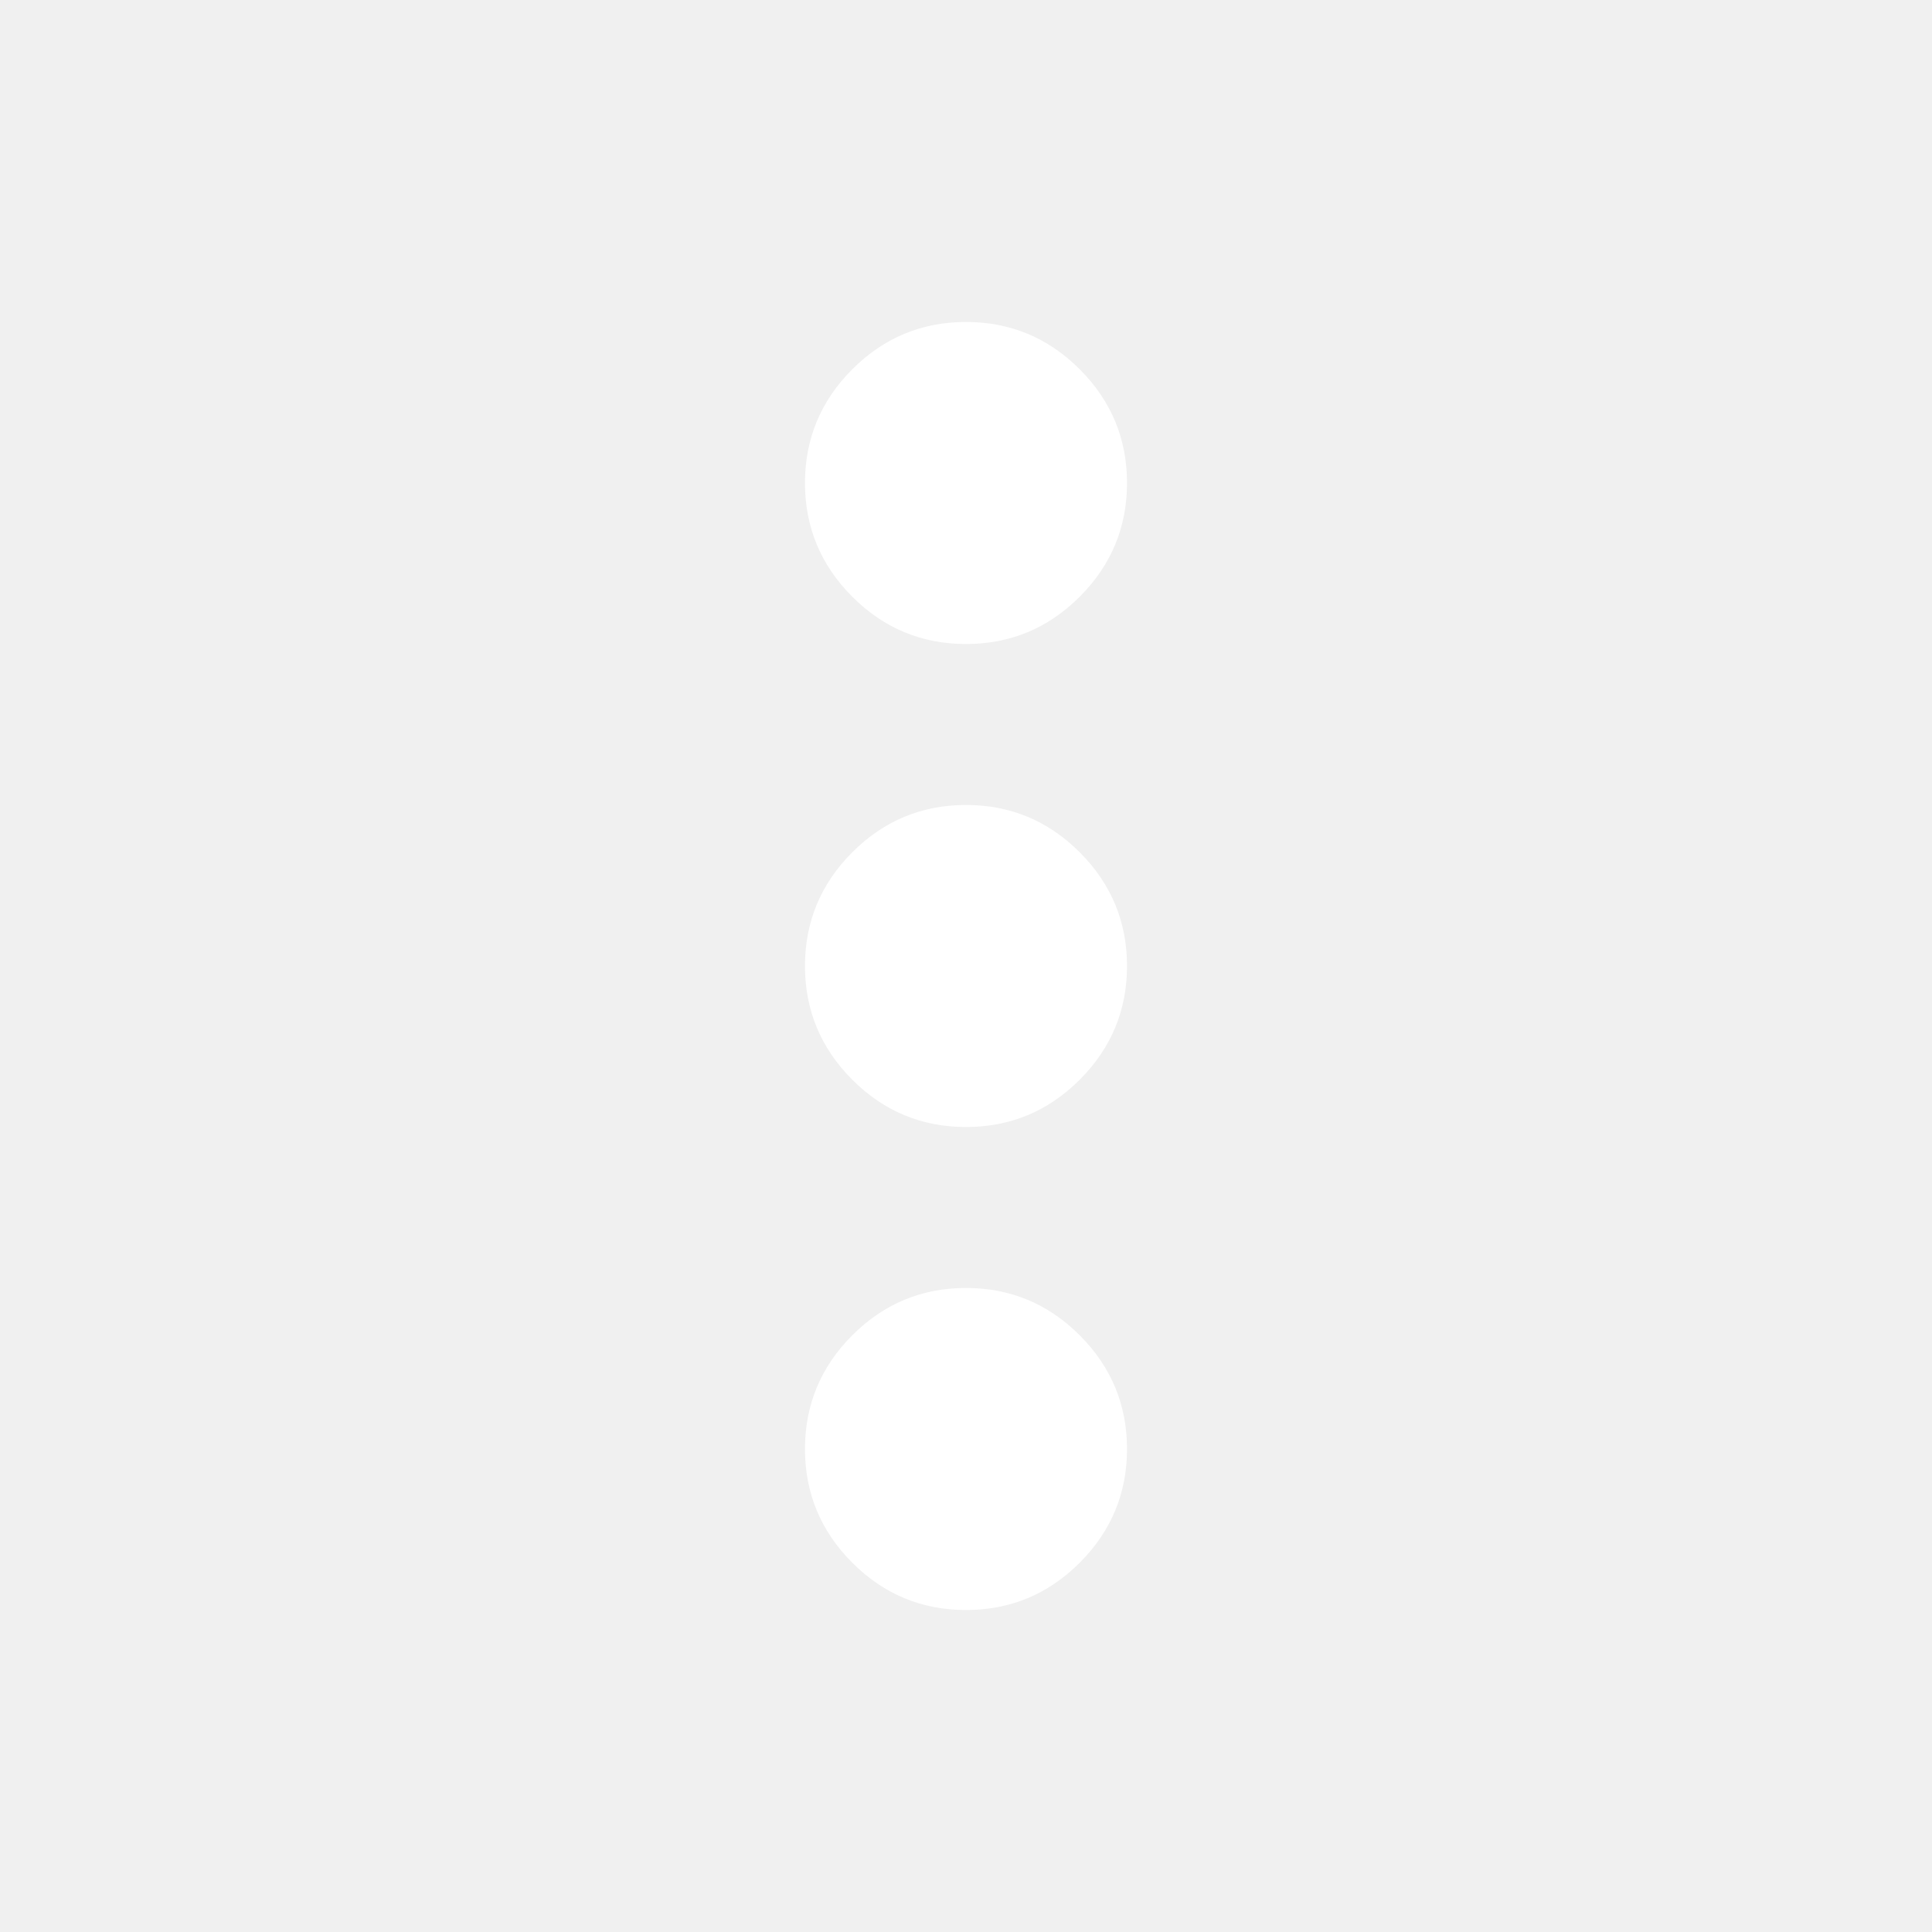
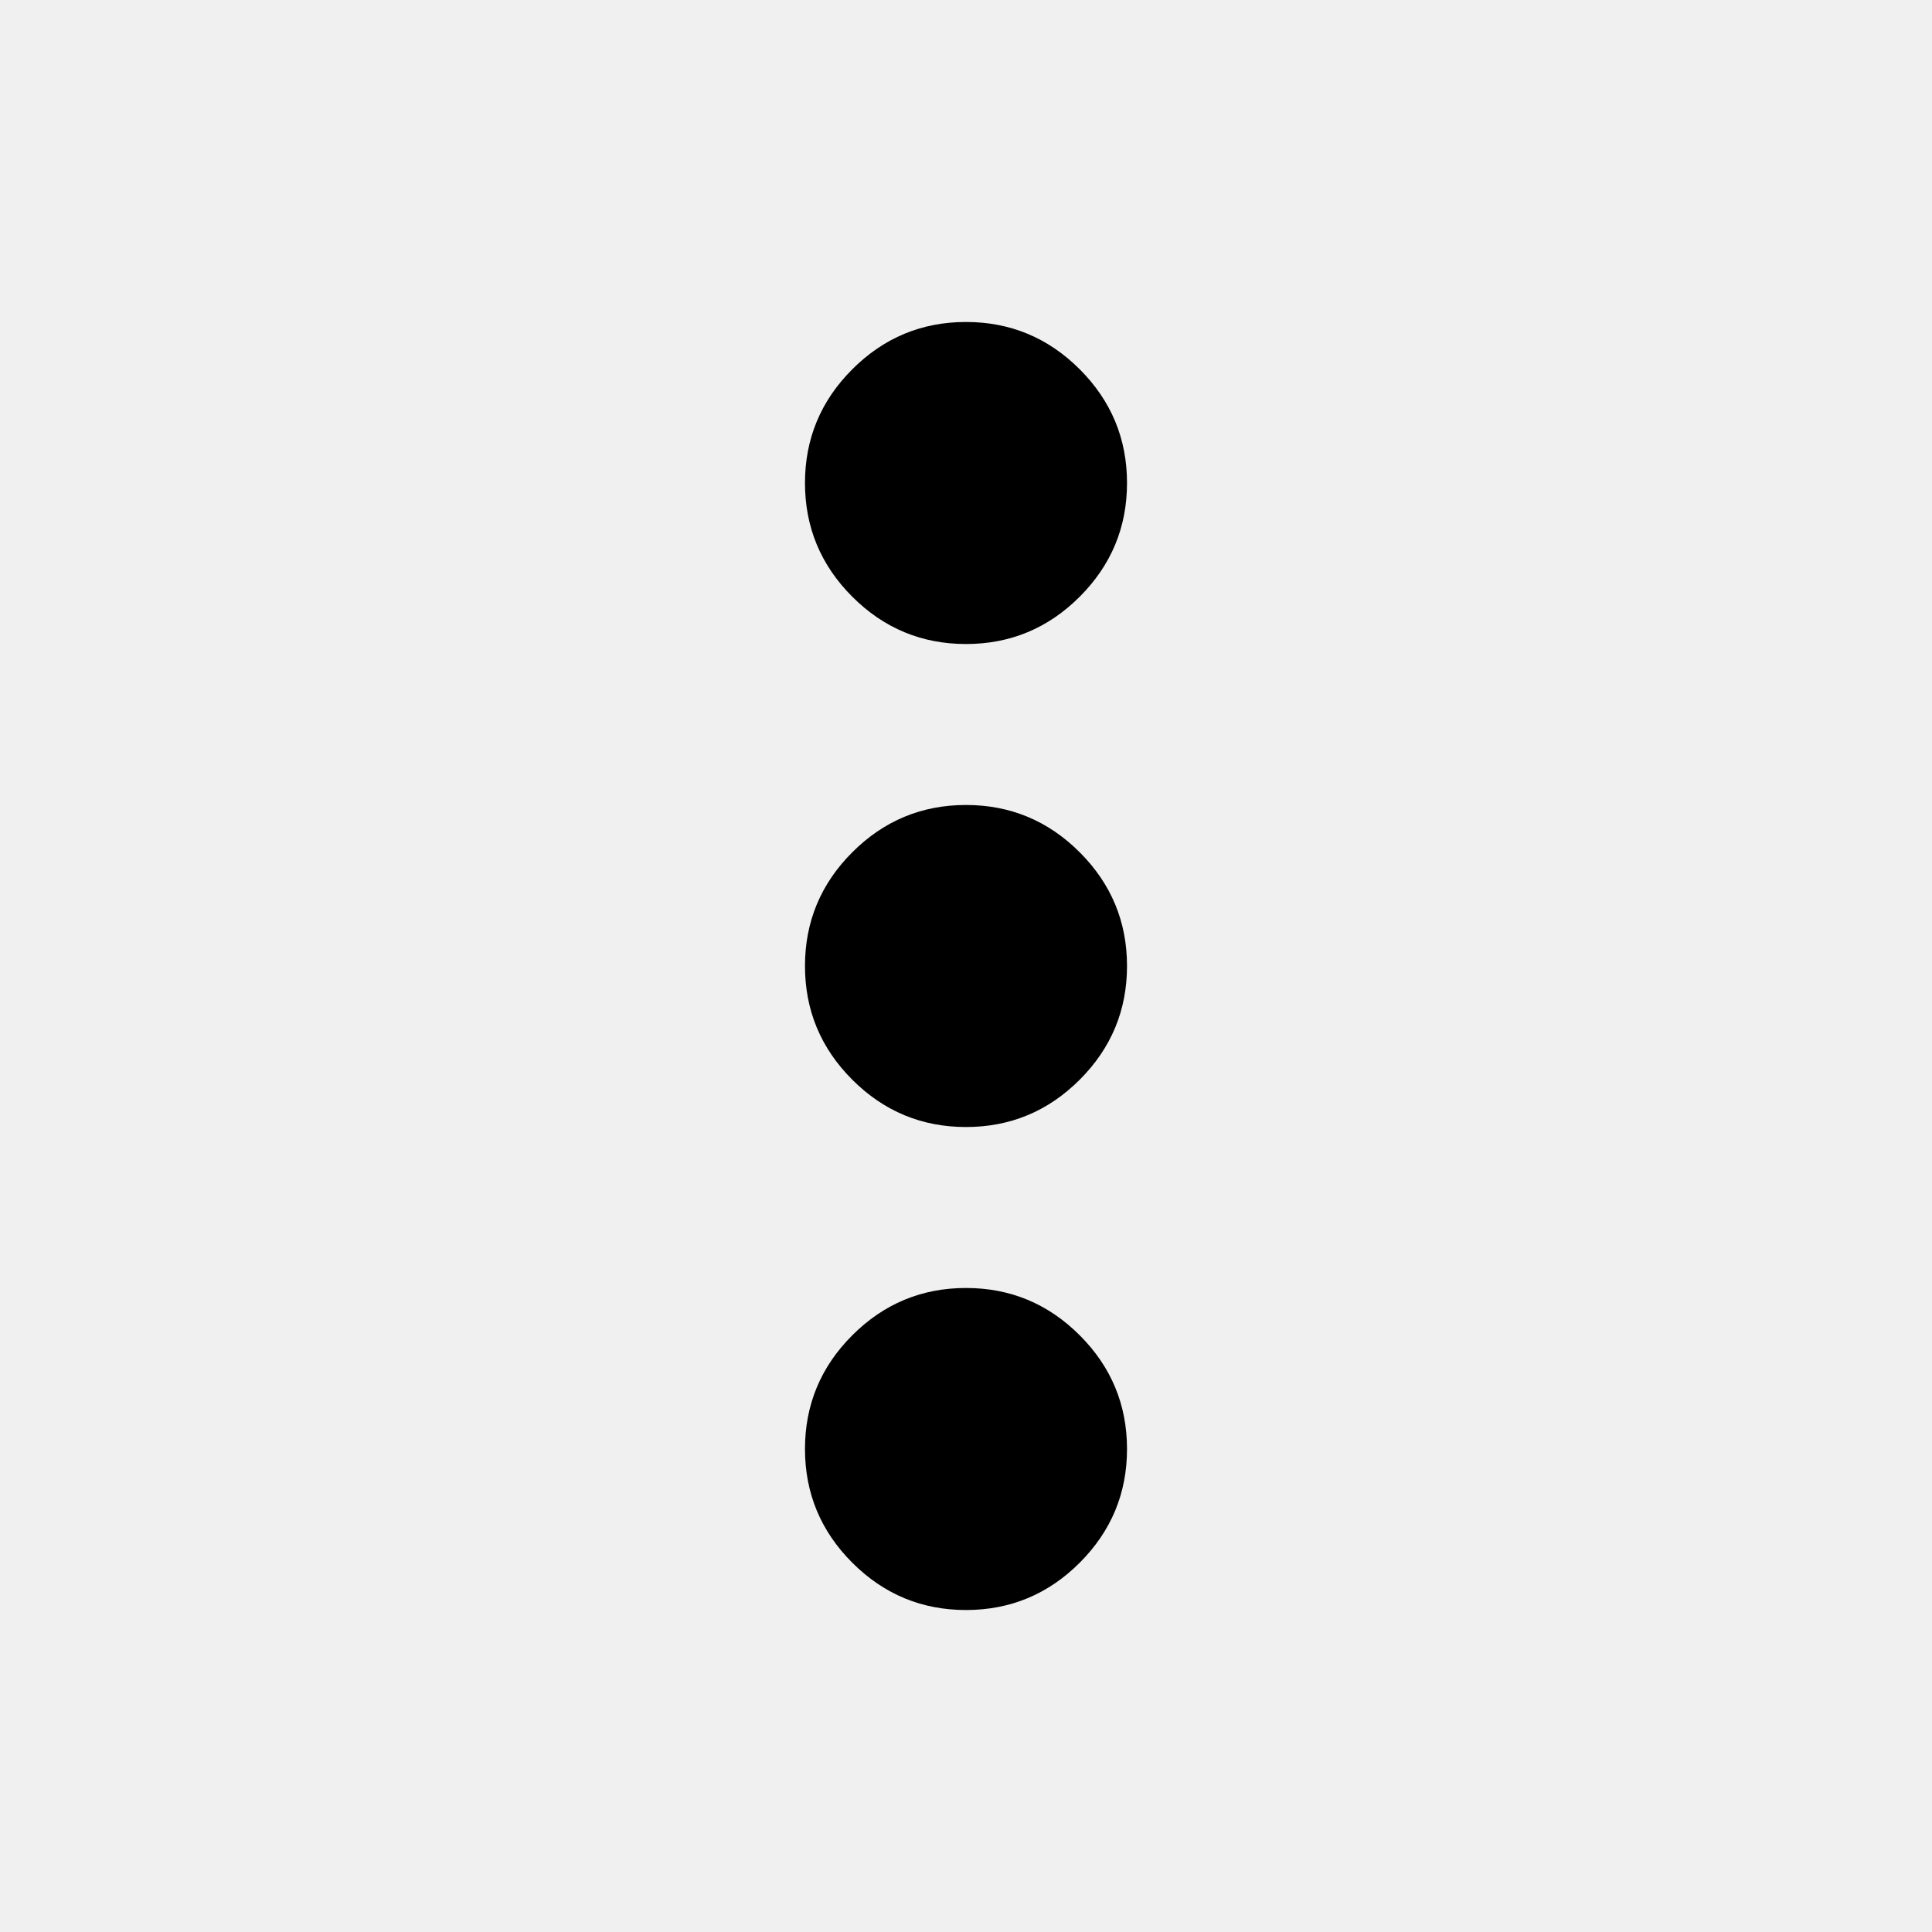
- <svg xmlns="http://www.w3.org/2000/svg" width="35" height="35" viewBox="0 0 35 35" fill="none">
+ <svg xmlns="http://www.w3.org/2000/svg" viewBox="0 0 35 35" fill="none">
  <g id="more_vert_FILL0_wght400_GRAD0_opsz24 1">
-     <path id="Vector" d="M17.5 29.167C16.698 29.167 16.011 28.881 15.44 28.31C14.869 27.739 14.583 27.052 14.583 26.25C14.583 25.448 14.869 24.761 15.44 24.19C16.011 23.619 16.698 23.333 17.5 23.333C18.302 23.333 18.989 23.619 19.56 24.19C20.131 24.761 20.417 25.448 20.417 26.25C20.417 27.052 20.131 27.739 19.56 28.31C18.989 28.881 18.302 29.167 17.5 29.167ZM17.5 20.417C16.698 20.417 16.011 20.131 15.44 19.56C14.869 18.989 14.583 18.302 14.583 17.5C14.583 16.698 14.869 16.011 15.44 15.44C16.011 14.869 16.698 14.583 17.5 14.583C18.302 14.583 18.989 14.869 19.56 15.44C20.131 16.011 20.417 16.698 20.417 17.5C20.417 18.302 20.131 18.989 19.56 19.56C18.989 20.131 18.302 20.417 17.5 20.417ZM17.5 11.667C16.698 11.667 16.011 11.381 15.44 10.81C14.869 10.239 14.583 9.552 14.583 8.75C14.583 7.948 14.869 7.261 15.44 6.69C16.011 6.119 16.698 5.833 17.5 5.833C18.302 5.833 18.989 6.119 19.56 6.69C20.131 7.261 20.417 7.948 20.417 8.75C20.417 9.552 20.131 10.239 19.56 10.81C18.989 11.381 18.302 11.667 17.5 11.667Z" fill="white" />
+     <path id="Vector" d="M17.5 29.167C16.698 29.167 16.011 28.881 15.44 28.31C14.869 27.739 14.583 27.052 14.583 26.25C14.583 25.448 14.869 24.761 15.44 24.19C16.011 23.619 16.698 23.333 17.5 23.333C18.302 23.333 18.989 23.619 19.56 24.19C20.131 24.761 20.417 25.448 20.417 26.25C20.417 27.052 20.131 27.739 19.56 28.31C18.989 28.881 18.302 29.167 17.5 29.167ZM17.5 20.417C16.698 20.417 16.011 20.131 15.44 19.56C14.869 18.989 14.583 18.302 14.583 17.5C14.583 16.698 14.869 16.011 15.44 15.44C16.011 14.869 16.698 14.583 17.5 14.583C18.302 14.583 18.989 14.869 19.56 15.44C20.131 16.011 20.417 16.698 20.417 17.5C20.417 18.302 20.131 18.989 19.56 19.56C18.989 20.131 18.302 20.417 17.5 20.417ZM17.5 11.667C16.698 11.667 16.011 11.381 15.44 10.81C14.869 10.239 14.583 9.552 14.583 8.75C14.583 7.948 14.869 7.261 15.44 6.69C16.011 6.119 16.698 5.833 17.5 5.833C18.302 5.833 18.989 6.119 19.56 6.69C20.131 7.261 20.417 7.948 20.417 8.75C20.417 9.552 20.131 10.239 19.56 10.81C18.989 11.381 18.302 11.667 17.5 11.667Z" fill="currentColor" />
  </g>
</svg>
